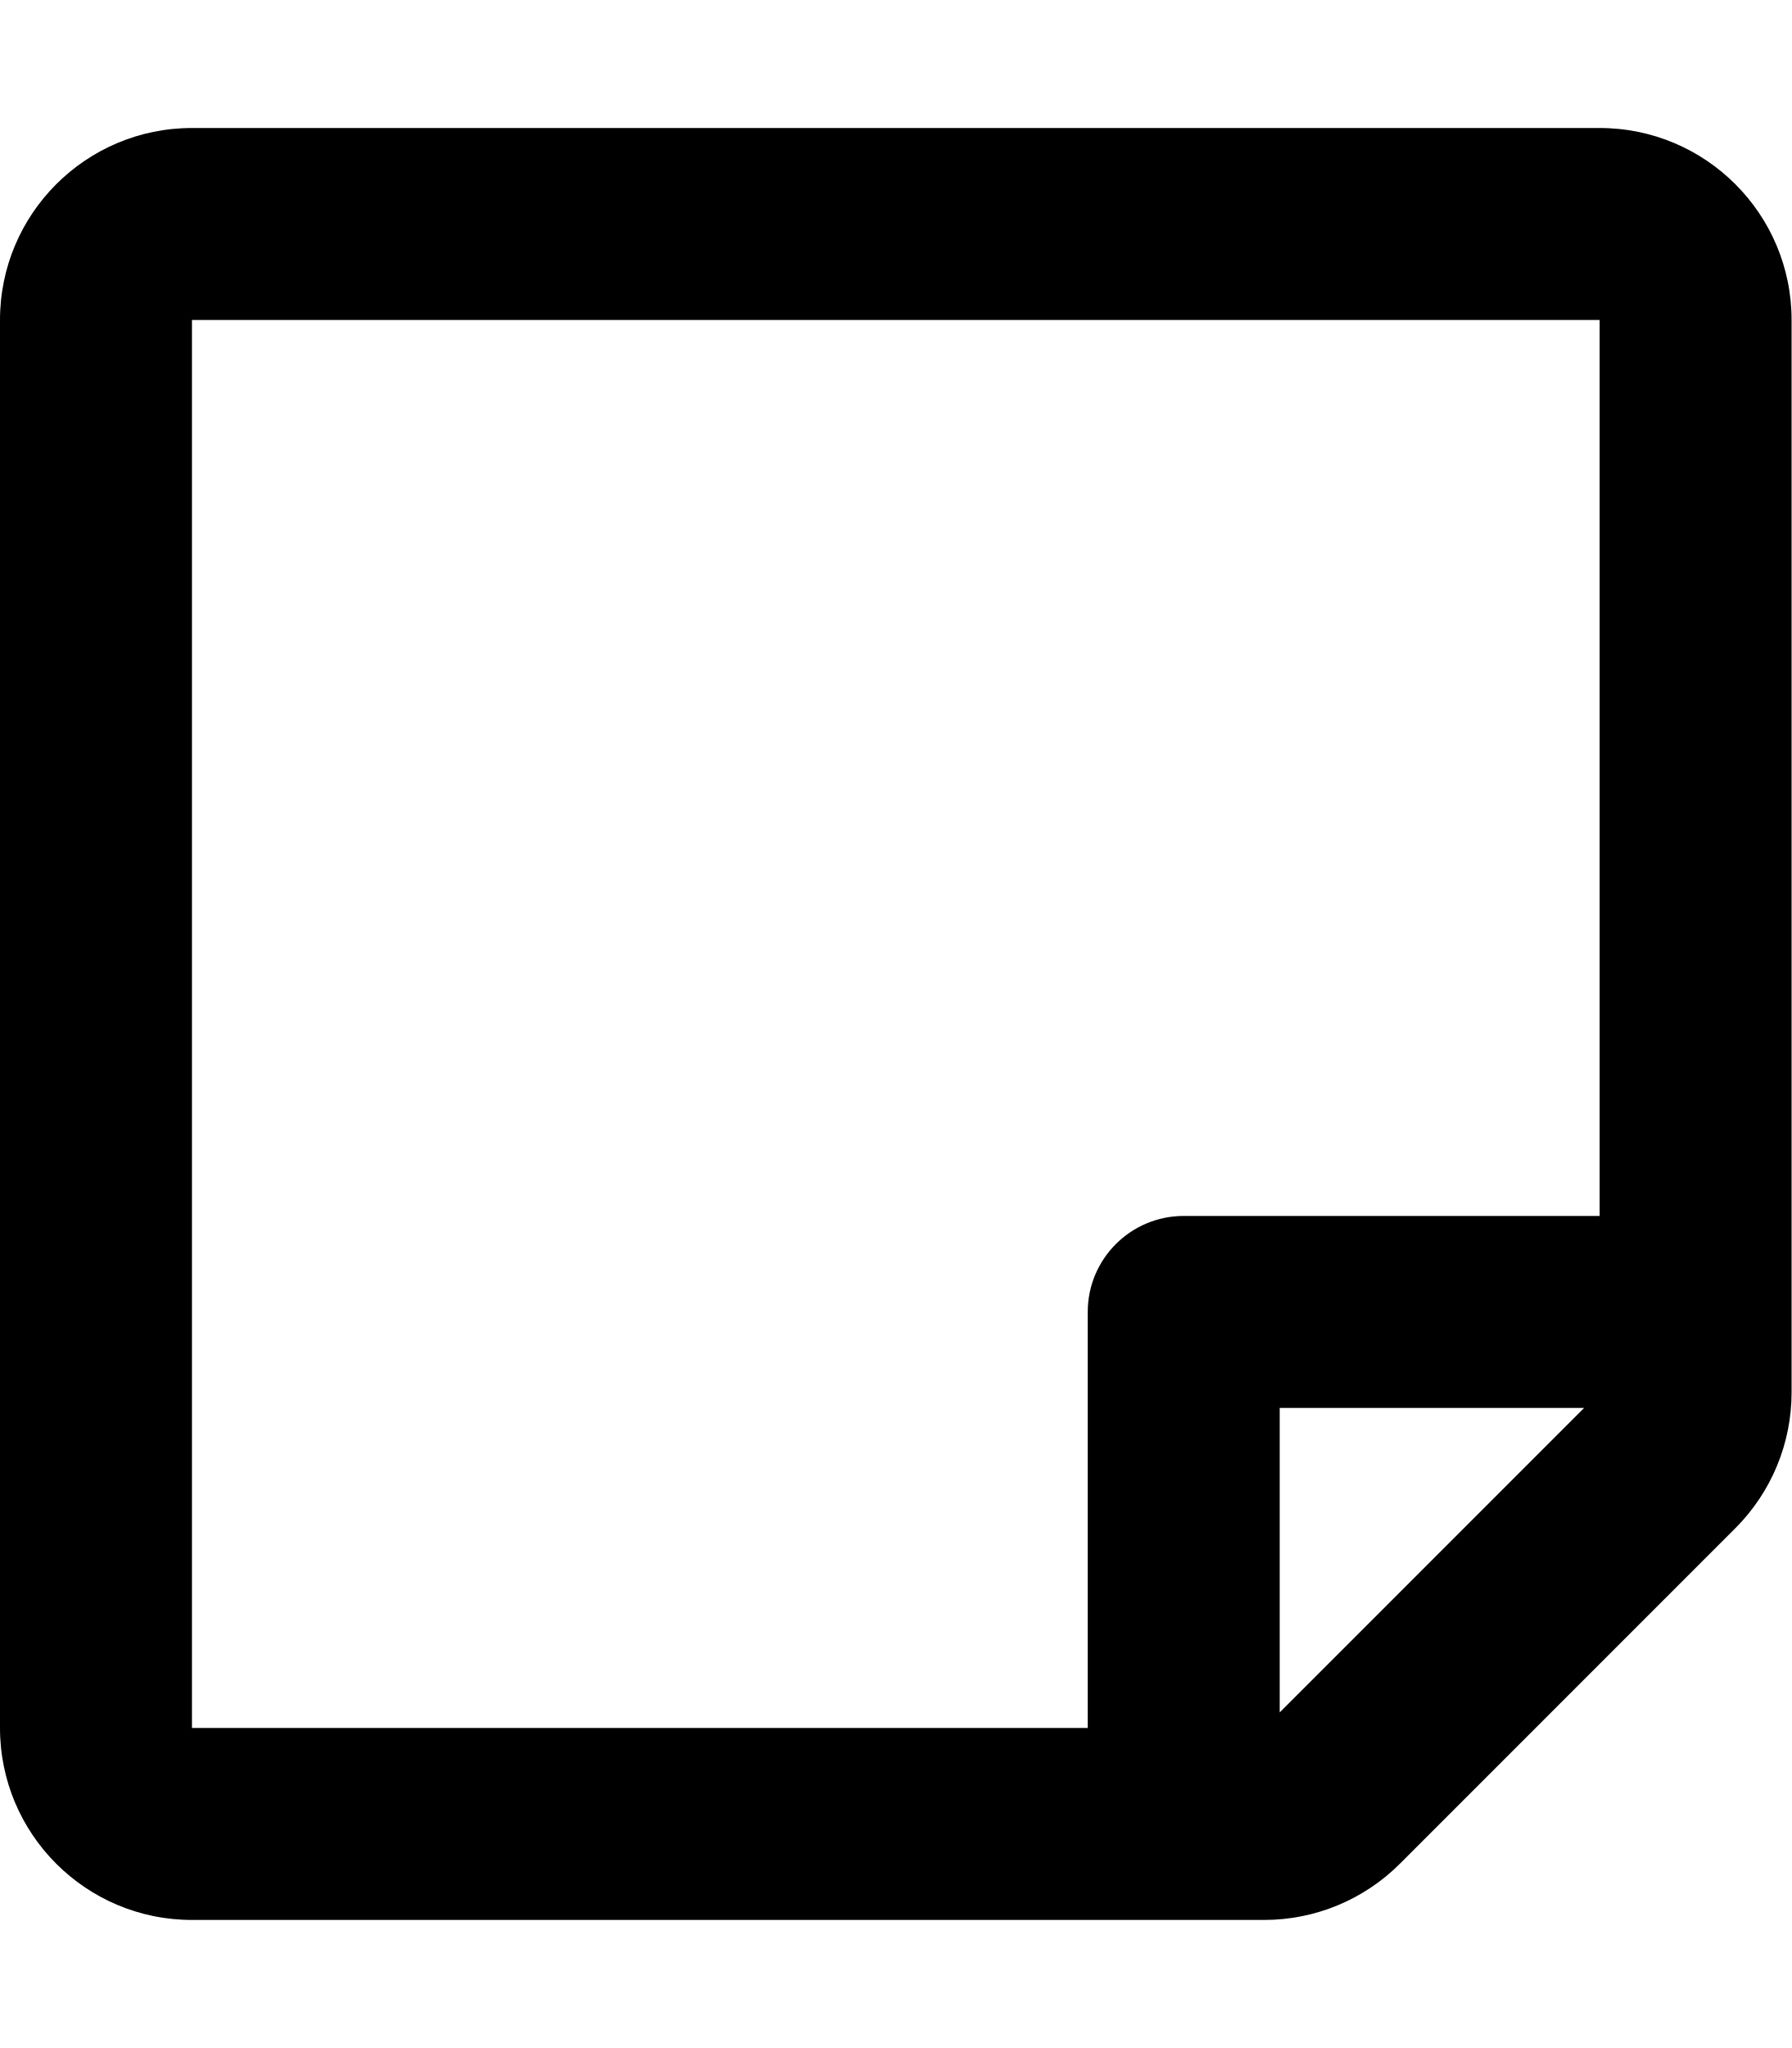
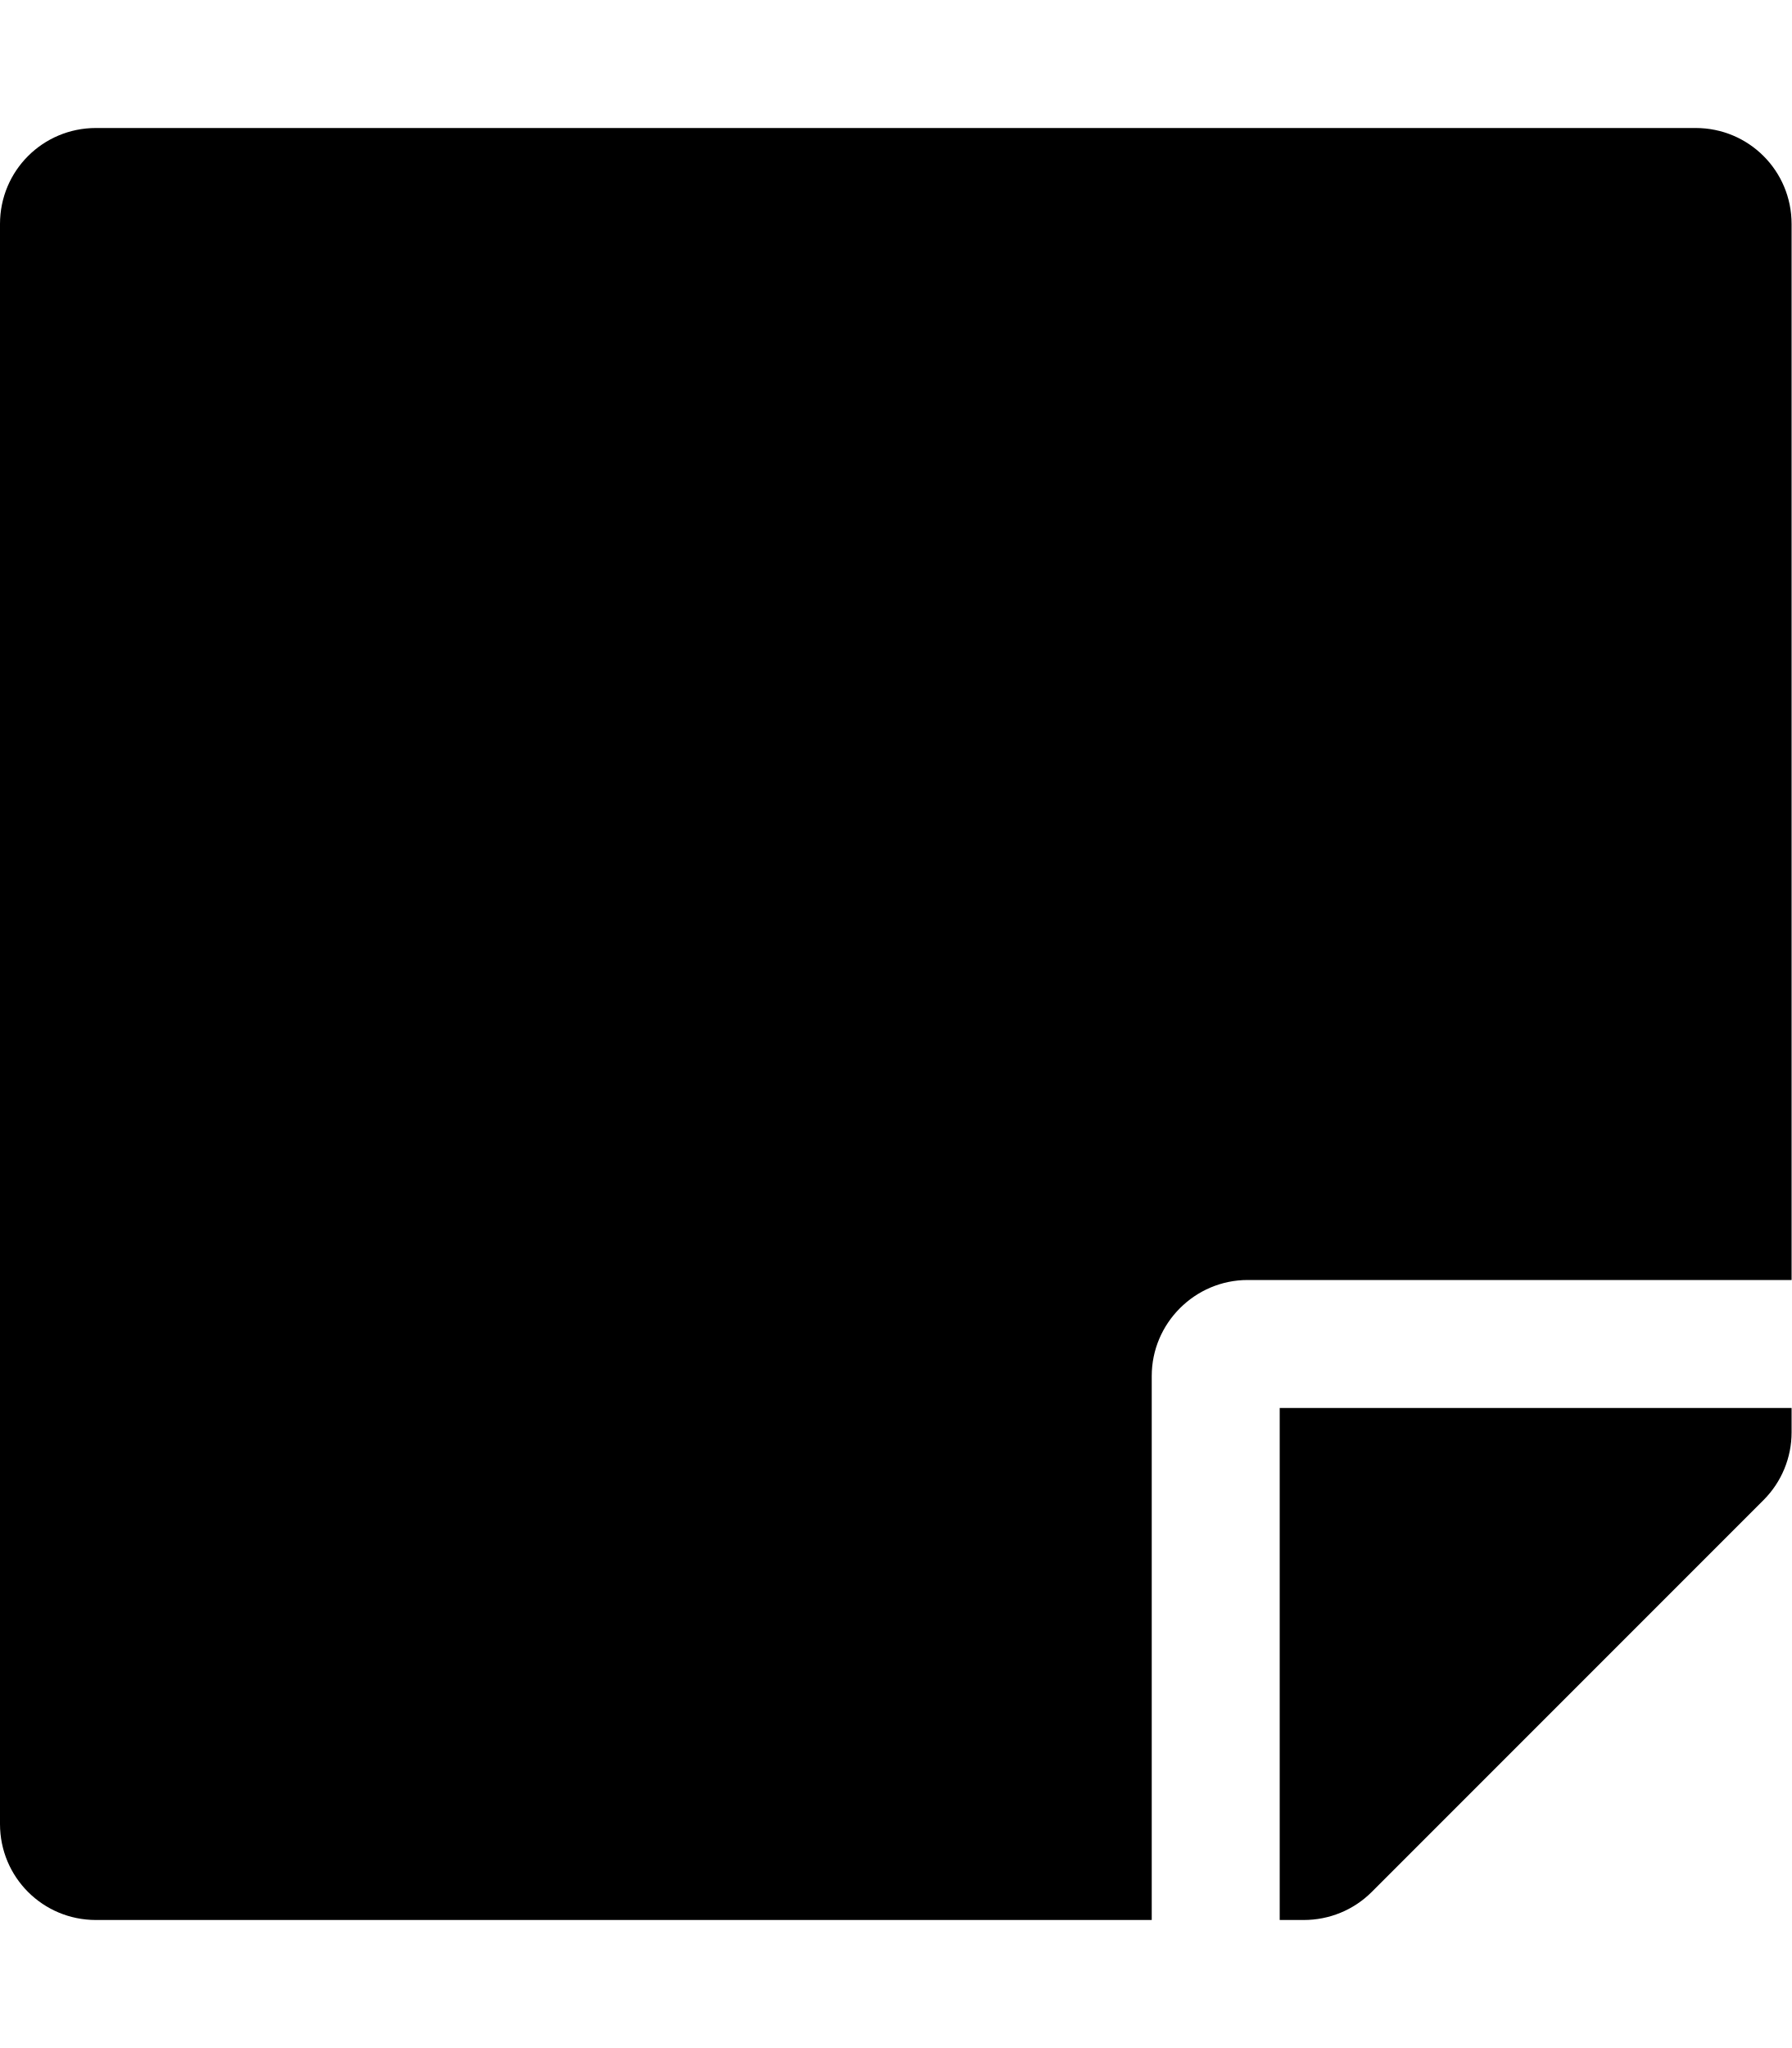
<svg xmlns="http://www.w3.org/2000/svg" viewBox="0 0 448 512">
-   <path d="M448 348.106V80c0-26.51-21.49-48-48-48H48C21.49 32 0 53.49 0 80v351.988c0 26.51 21.49 48 48 48h268.118a48 48 0 0 0 33.941-14.059l83.882-83.882A48 48 0 0 0 448 348.106zm-128 80v-76.118h76.118L320 428.106zM400 80v223.988H296c-13.255 0-24 10.745-24 24v104H48V80h352z" />
+   <path d="M312 320h136V56c0-13.3-10.7-24-24-24H24C10.7 32 0 42.7 0 56v400c0 13.3 10.7 24 24 24h264V344c0-13.2 10.8-24 24-24zm129 55l-98 98c-4.5 4.5-10.6 7-17 7h-6V352h128v6.1c0 6.3-2.5 12.4-7 16.9z" />
</svg>
